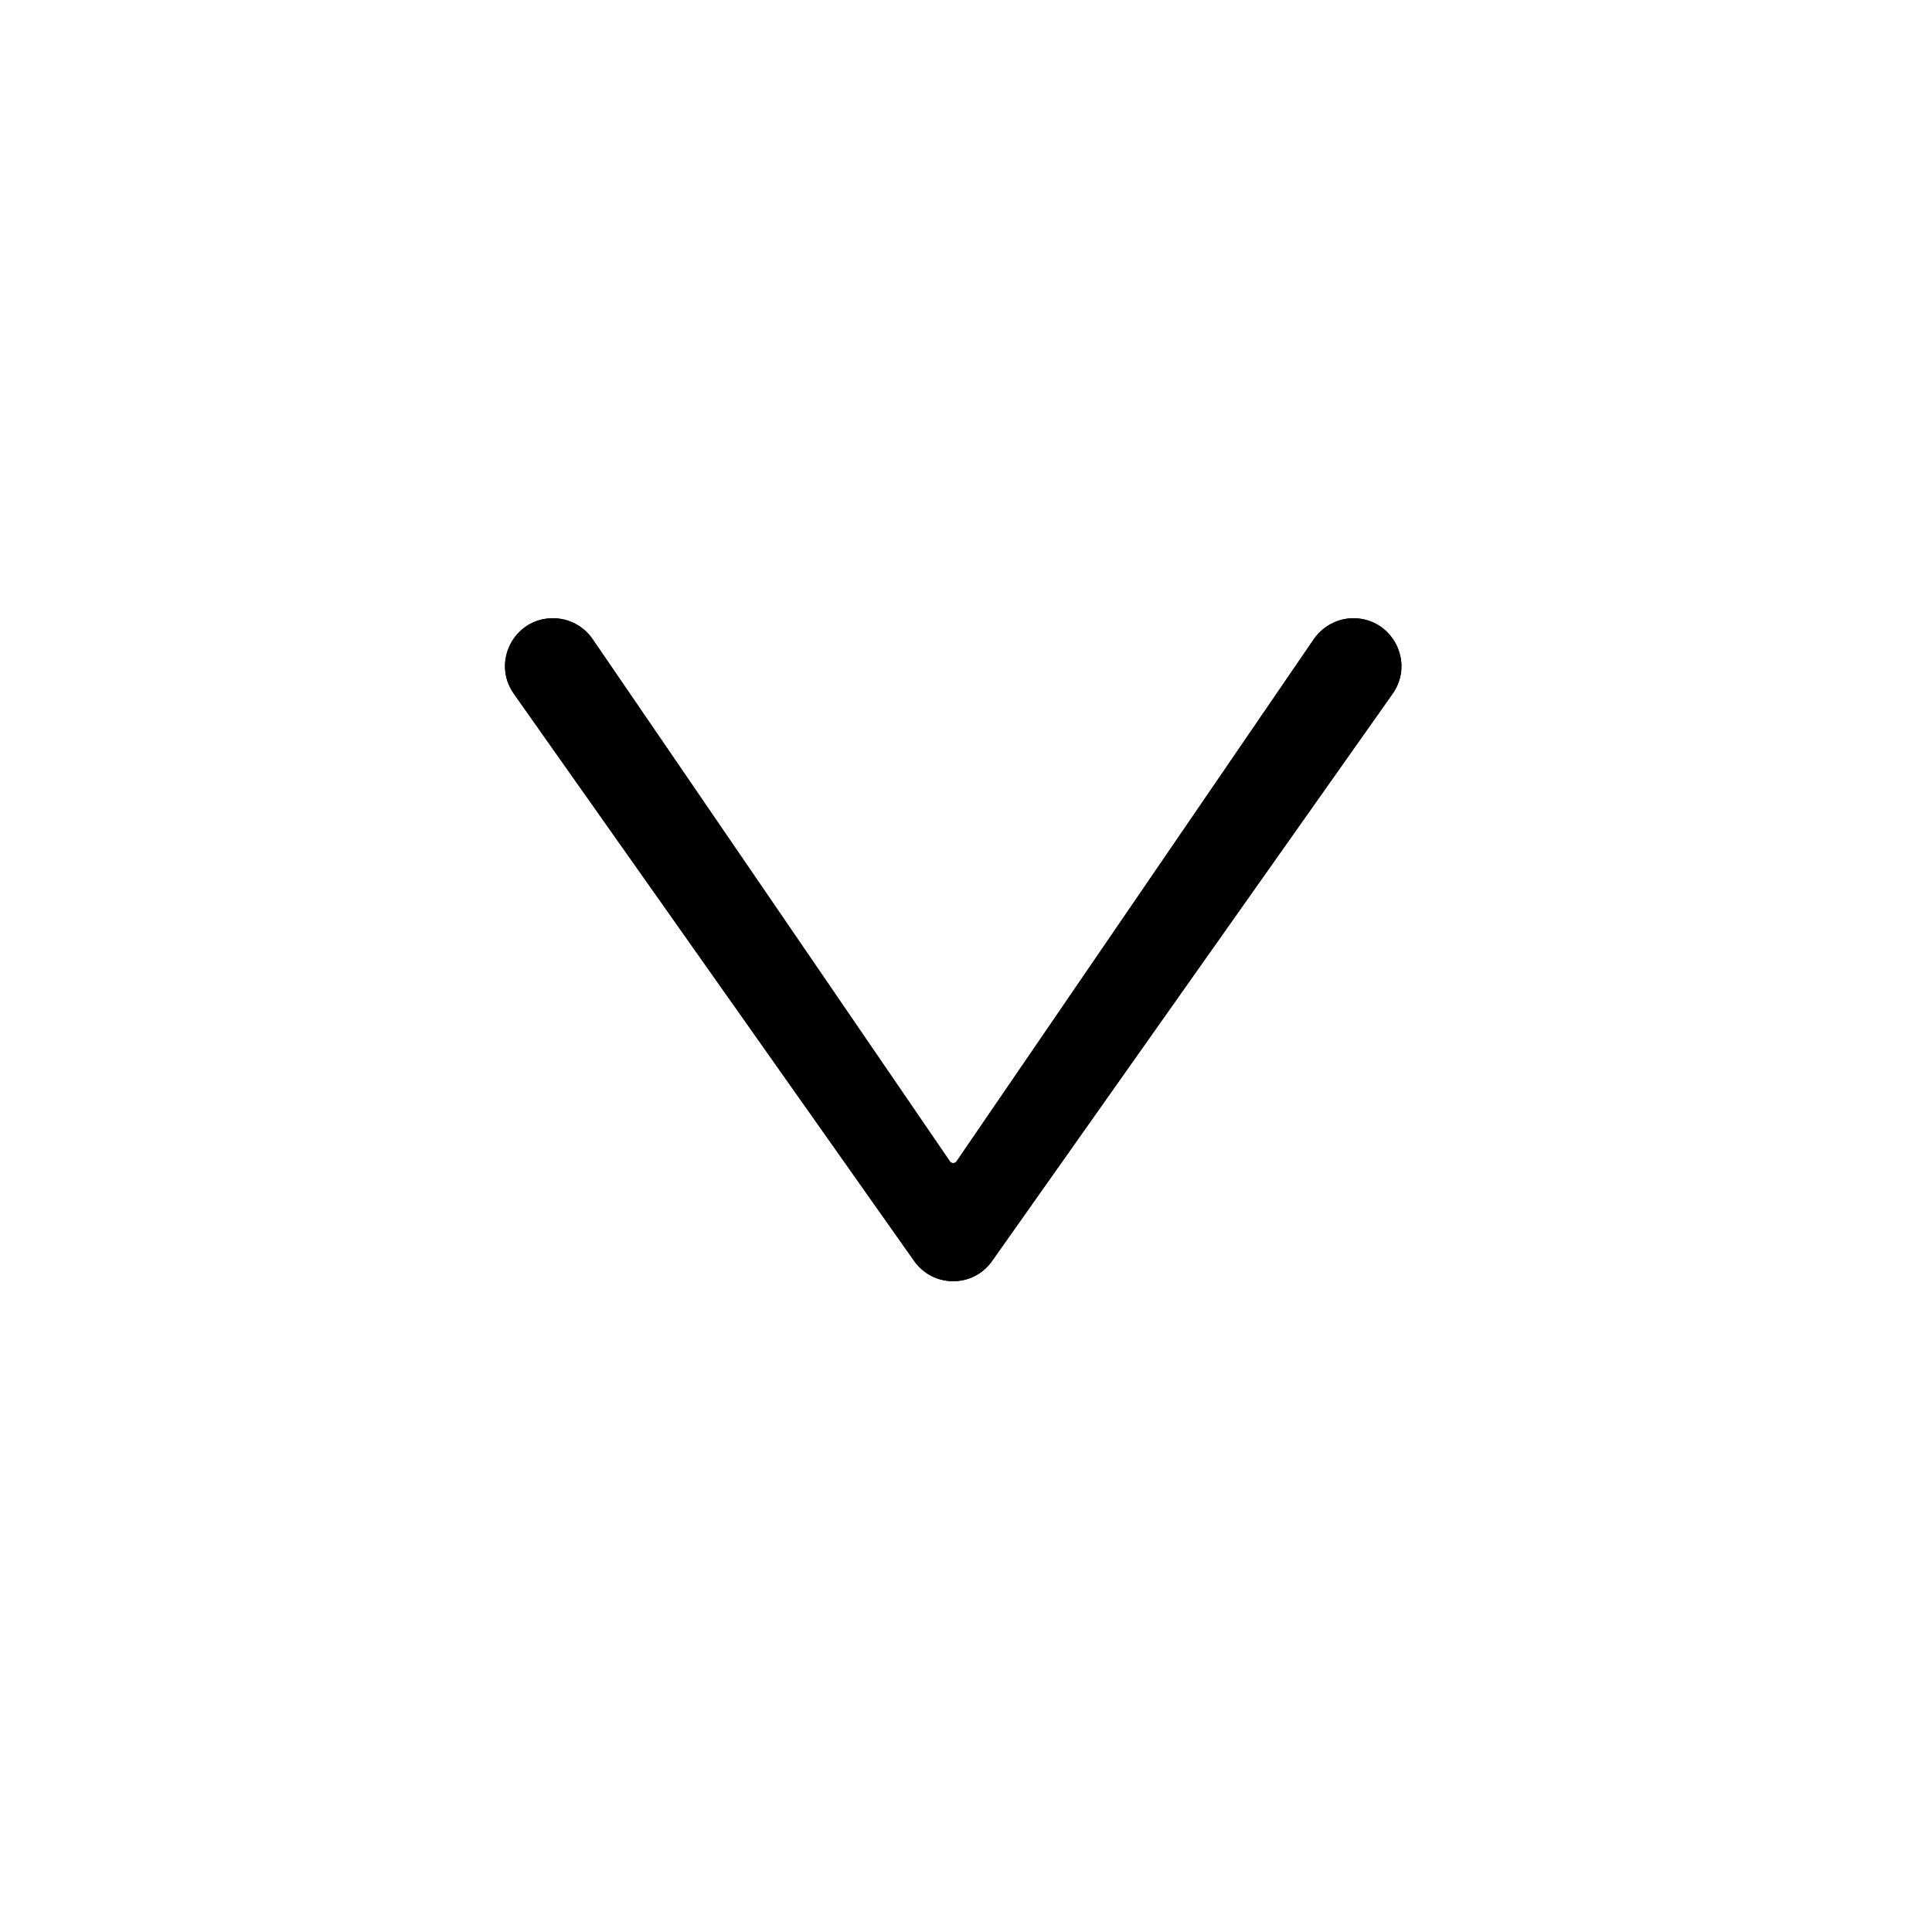
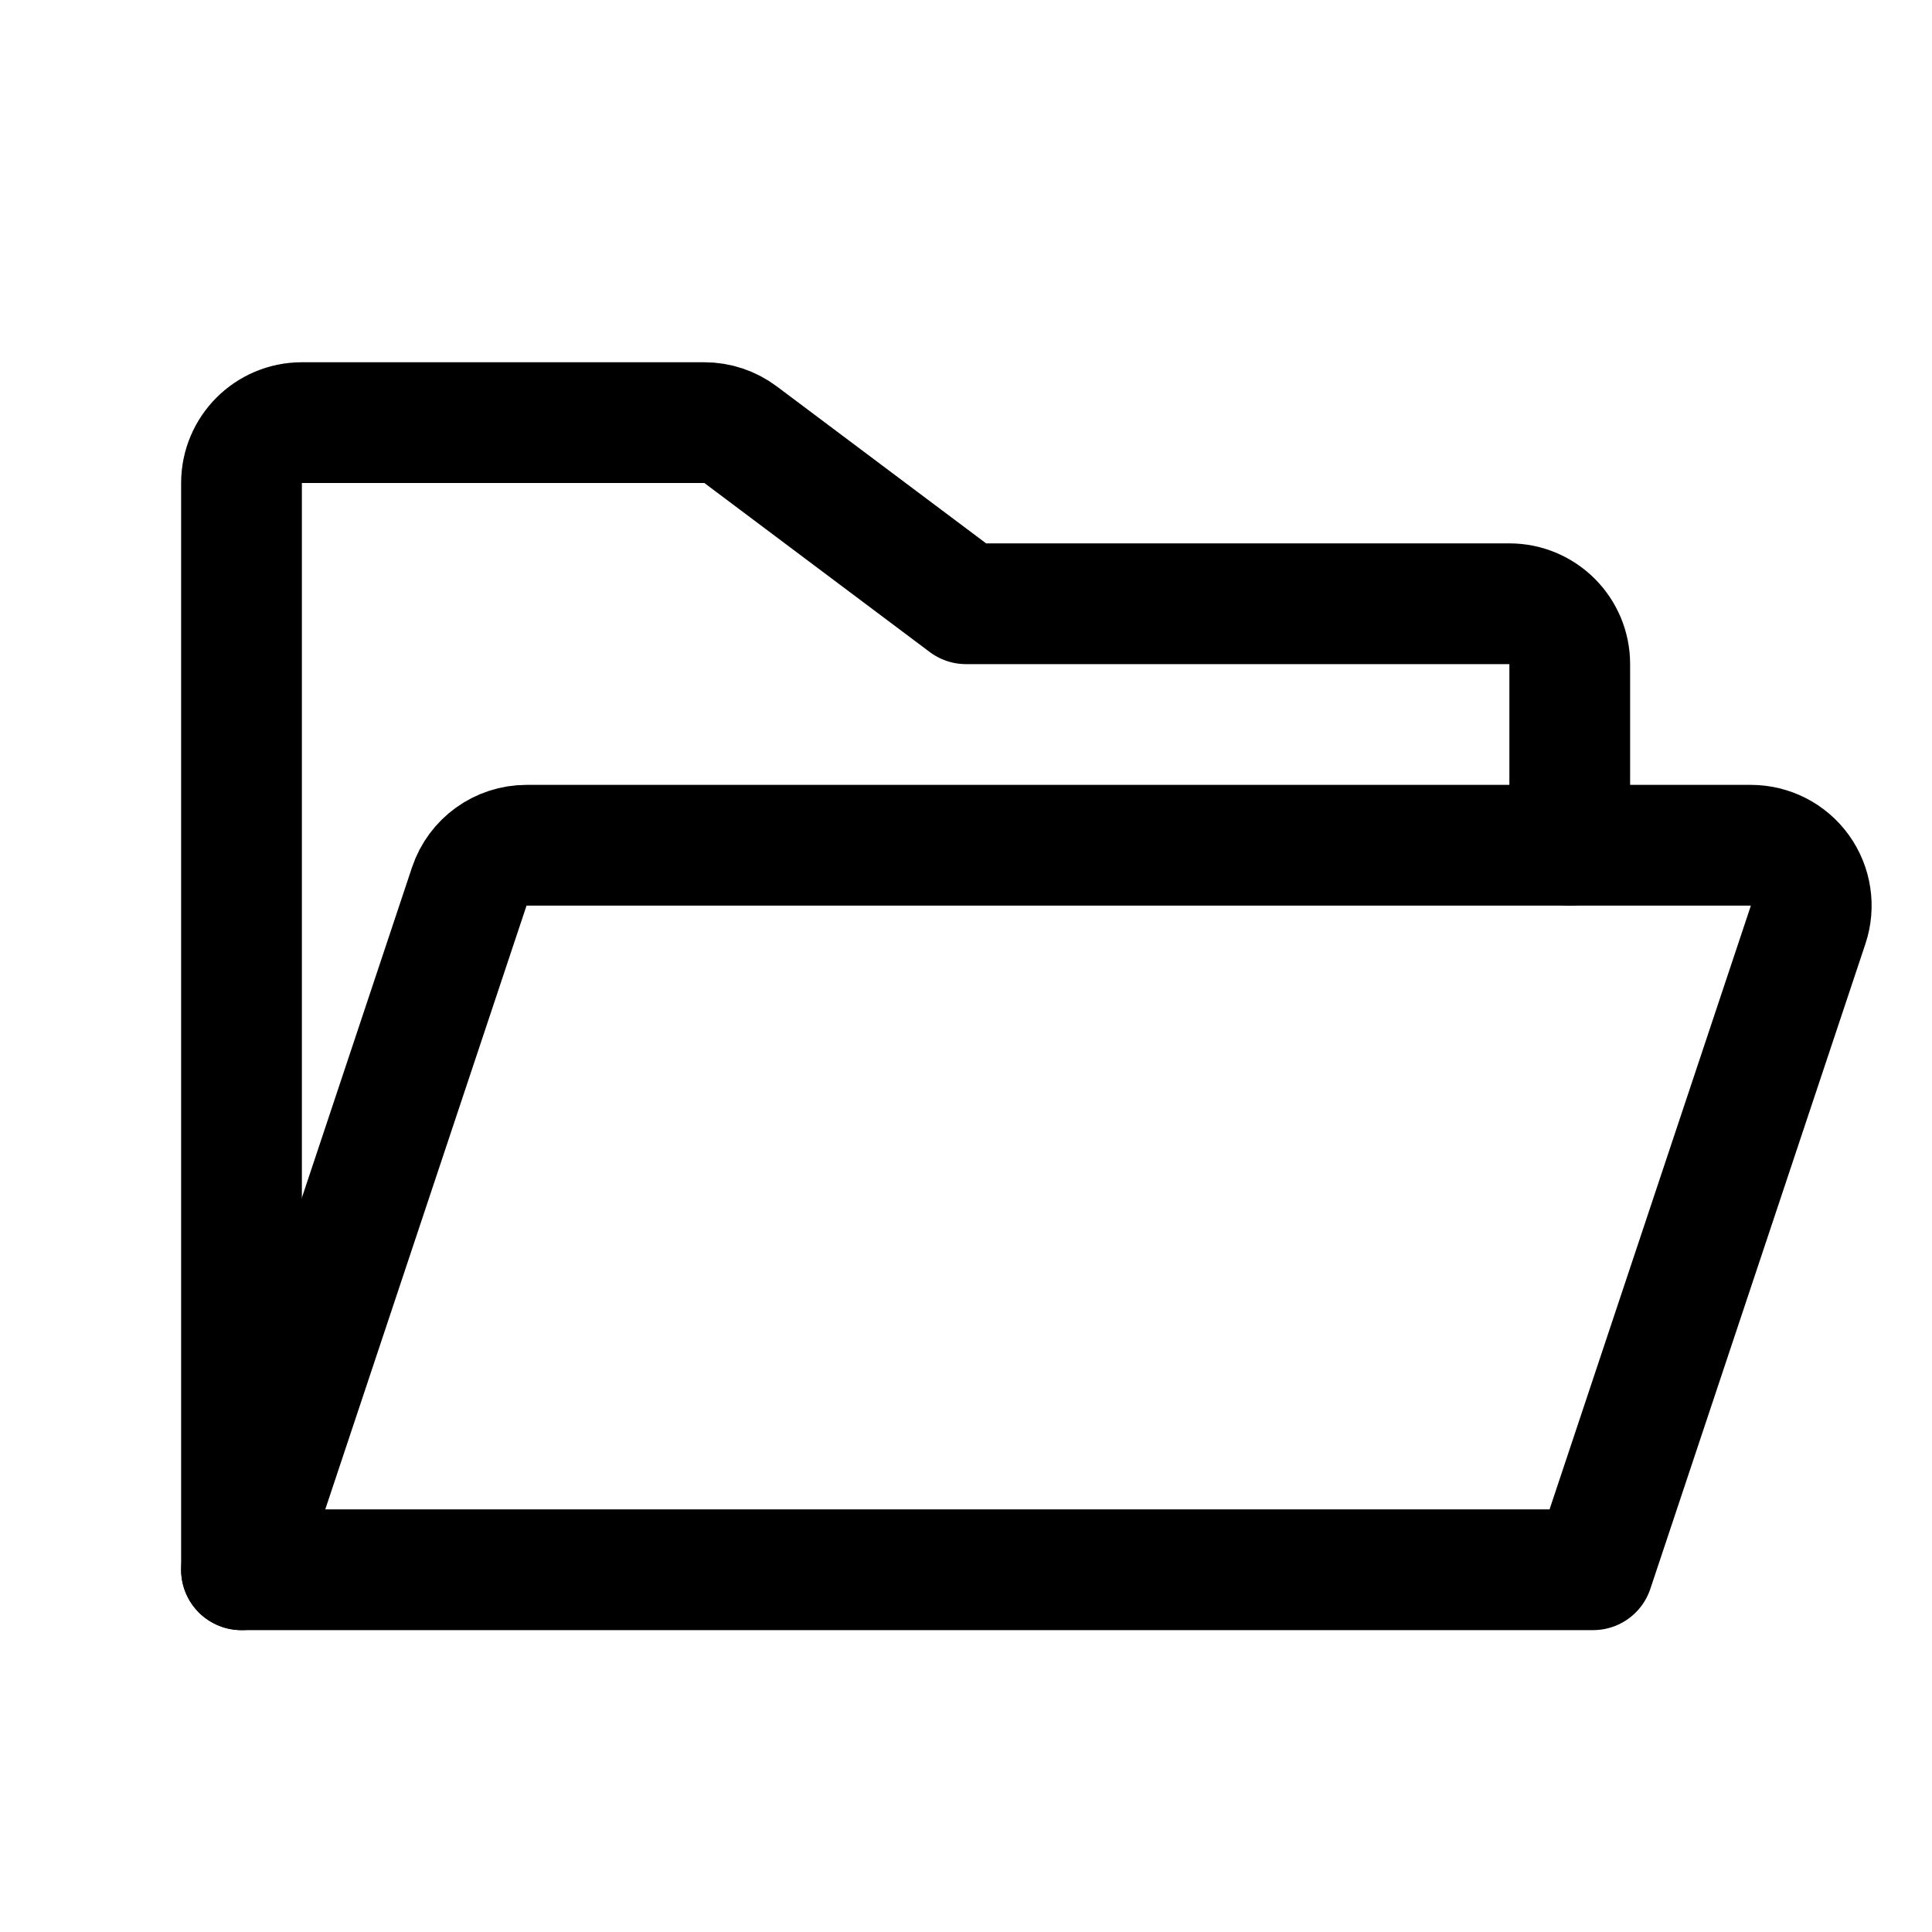
- <svg xmlns="http://www.w3.org/2000/svg" width="50" zoomAndPan="magnify" viewBox="0 0 37.5 37.5" height="50" preserveAspectRatio="xMidYMid meet" version="1.0">
-   <defs>
-     <clipPath id="f82b43e53a">
-       <path d="M 9.699 12 L 27.465 12 L 27.465 25 L 9.699 25 Z M 9.699 12 " clip-rule="nonzero" />
-     </clipPath>
-   </defs>
-   <g clip-path="url(#f82b43e53a)">
-     <path fill="#000000" d="M 10.73 12 L 10.734 12 C 11.039 12 11.328 12.152 11.5 12.402 L 18.438 22.543 C 18.469 22.586 18.535 22.586 18.566 22.543 L 25.504 12.402 C 25.68 12.152 25.965 12 26.27 12 C 27.023 12 27.465 12.848 27.031 13.465 L 19.258 24.473 C 18.891 25 18.113 25 17.742 24.473 L 9.973 13.465 C 9.539 12.848 9.98 12 10.73 12 Z M 10.73 12 " fill-opacity="1" fill-rule="nonzero" />
-     <path fill="#000000" d="M 10.73 12 L 10.734 12 C 11.039 12 11.328 12.152 11.5 12.402 L 18.438 22.543 C 18.469 22.586 18.535 22.586 18.566 22.543 L 25.504 12.402 C 25.68 12.152 25.965 12 26.27 12 C 27.023 12 27.465 12.848 27.031 13.465 L 19.258 24.473 C 18.891 25 18.113 25 17.742 24.473 L 9.973 13.465 C 9.539 12.848 9.98 12 10.73 12 Z M 10.73 12 " fill-opacity="1" fill-rule="nonzero" />
-   </g>
+ <svg xmlns="http://www.w3.org/2000/svg" viewBox="0 0 256 256">
+   <rect width="256" height="256" fill="none" />
+   <path d="M32,208V64a8,8,0,0,1,8-8H93.33a8,8,0,0,1,4.8,1.6L128,80h72a8,8,0,0,1,8,8v24" fill="none" stroke="currentColor" stroke-linecap="round" stroke-linejoin="round" stroke-width="16" />
+   <path d="M32,208l30.18-90.53A8,8,0,0,1,69.77,112H232a8,8,0,0,1,7.59,10.53L211.09,208Z" fill="none" stroke="currentColor" stroke-linecap="round" stroke-linejoin="round" stroke-width="16" />
</svg>
